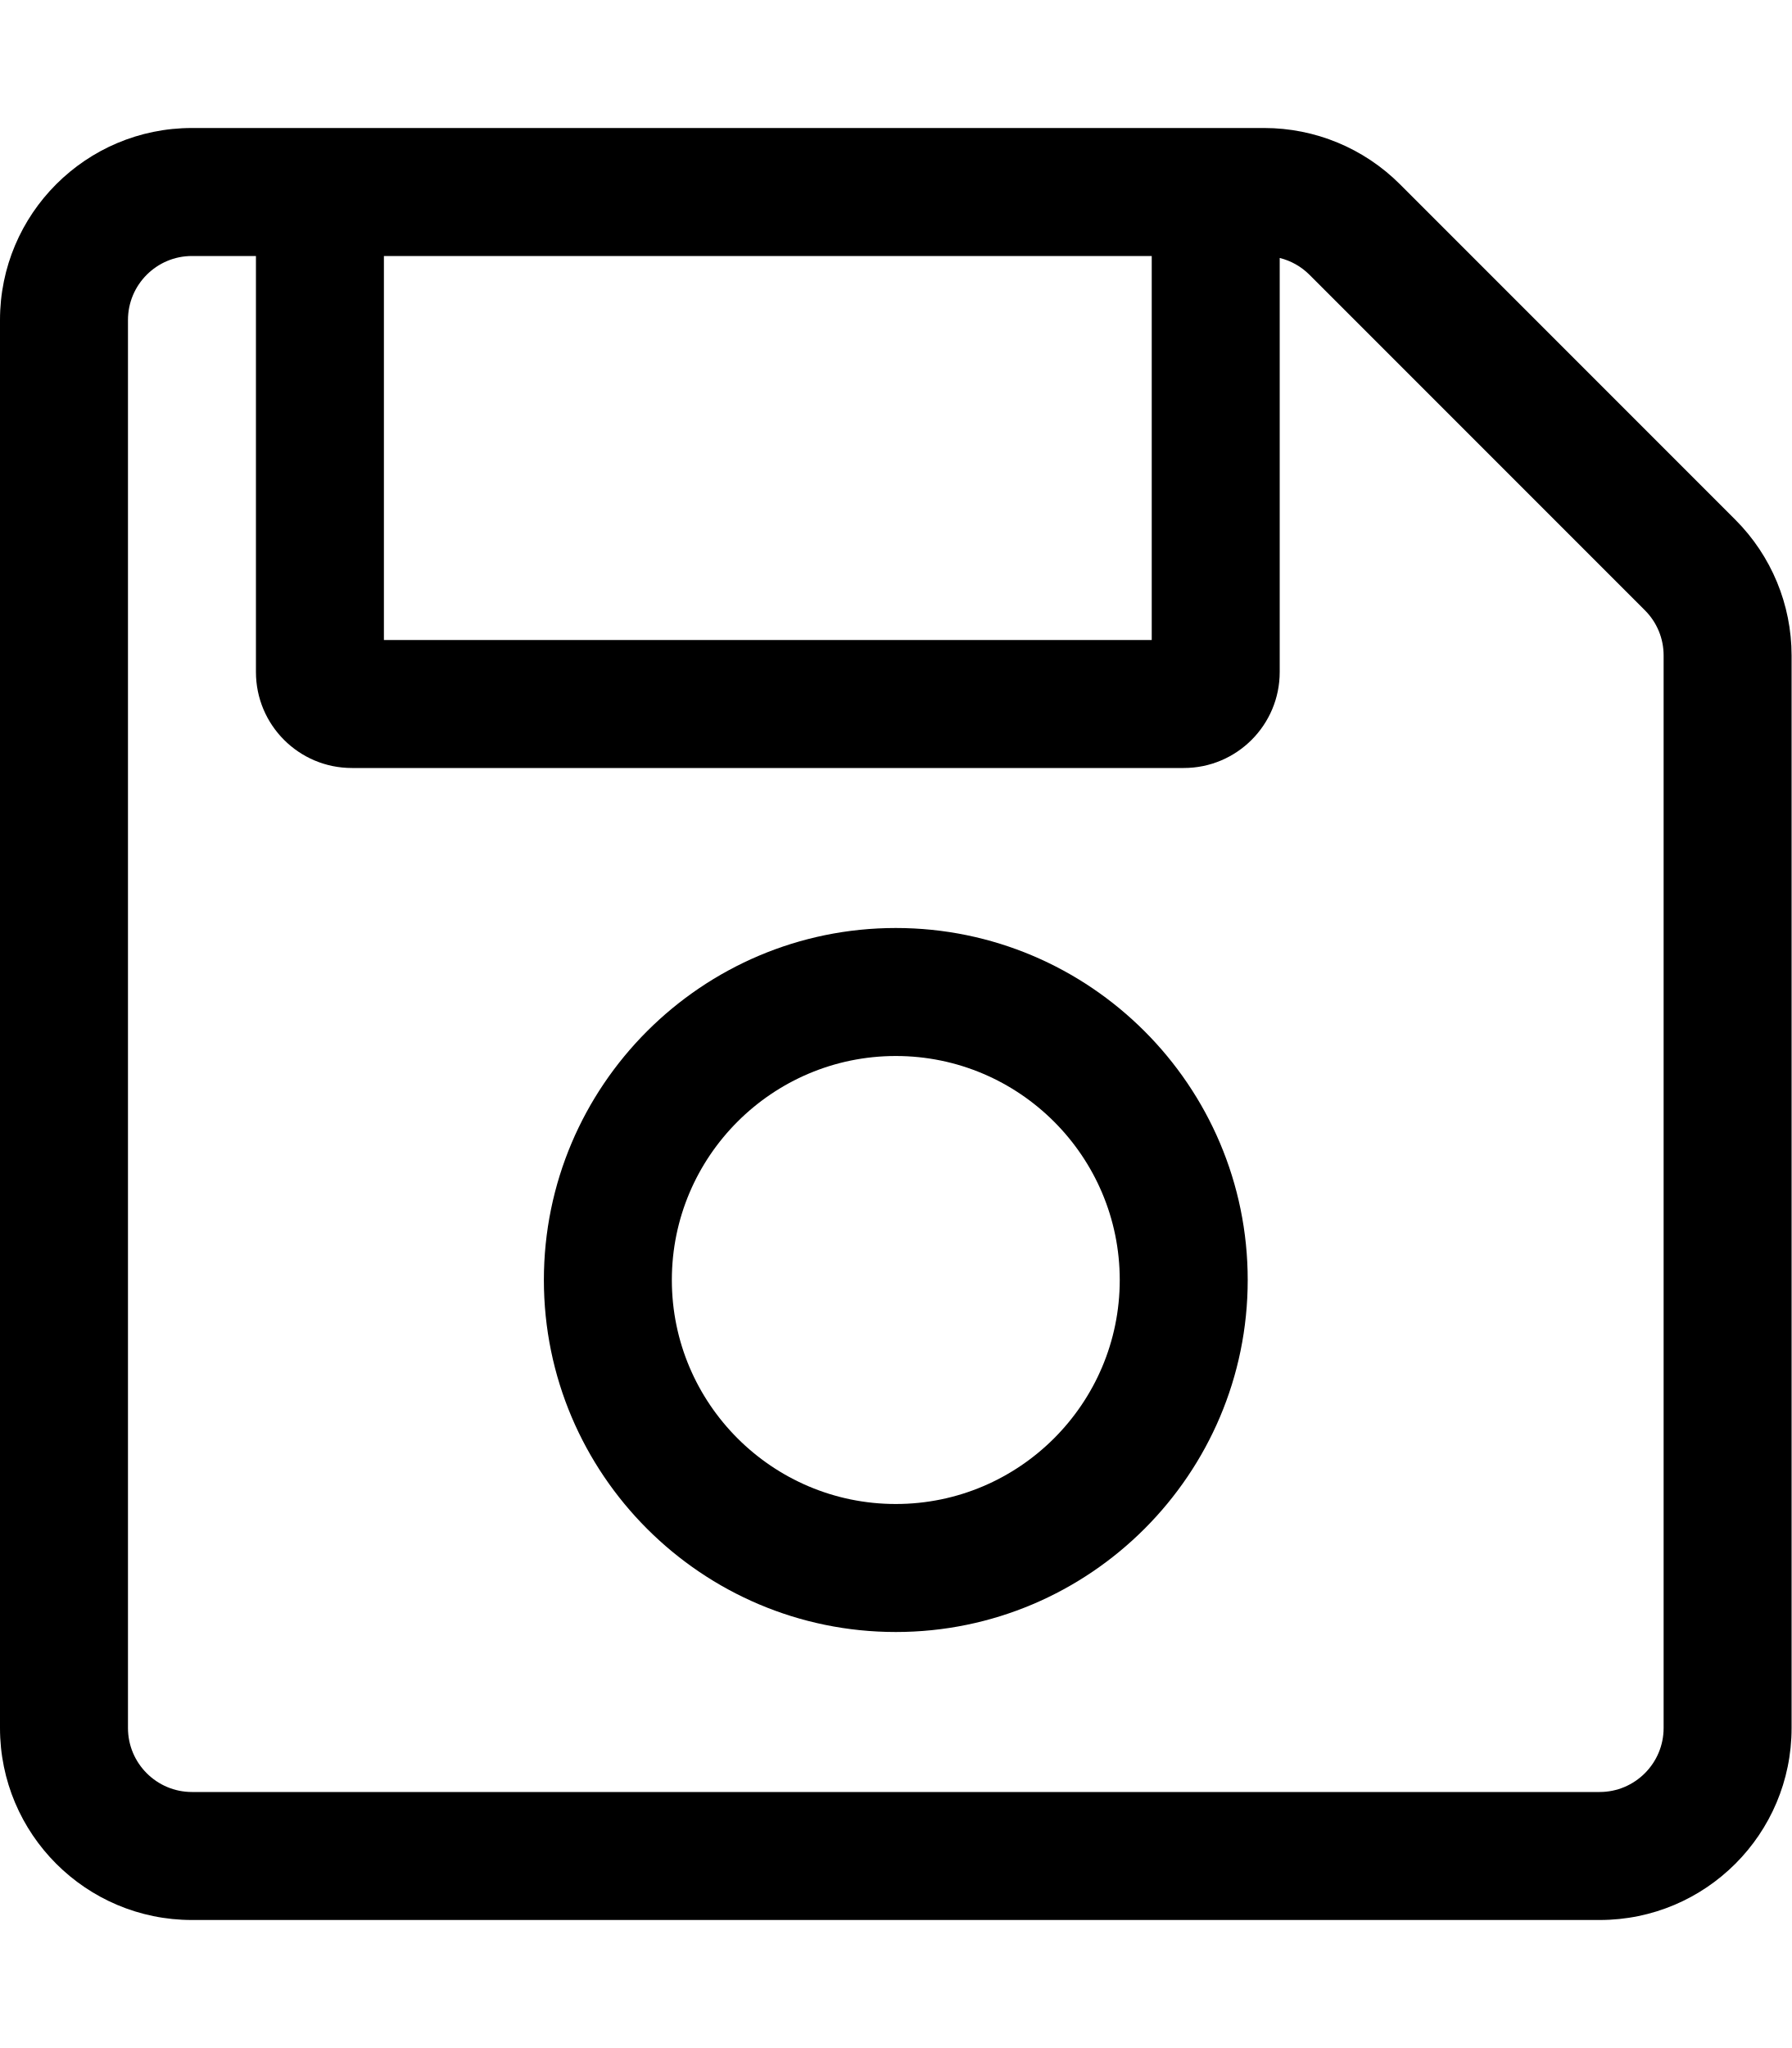
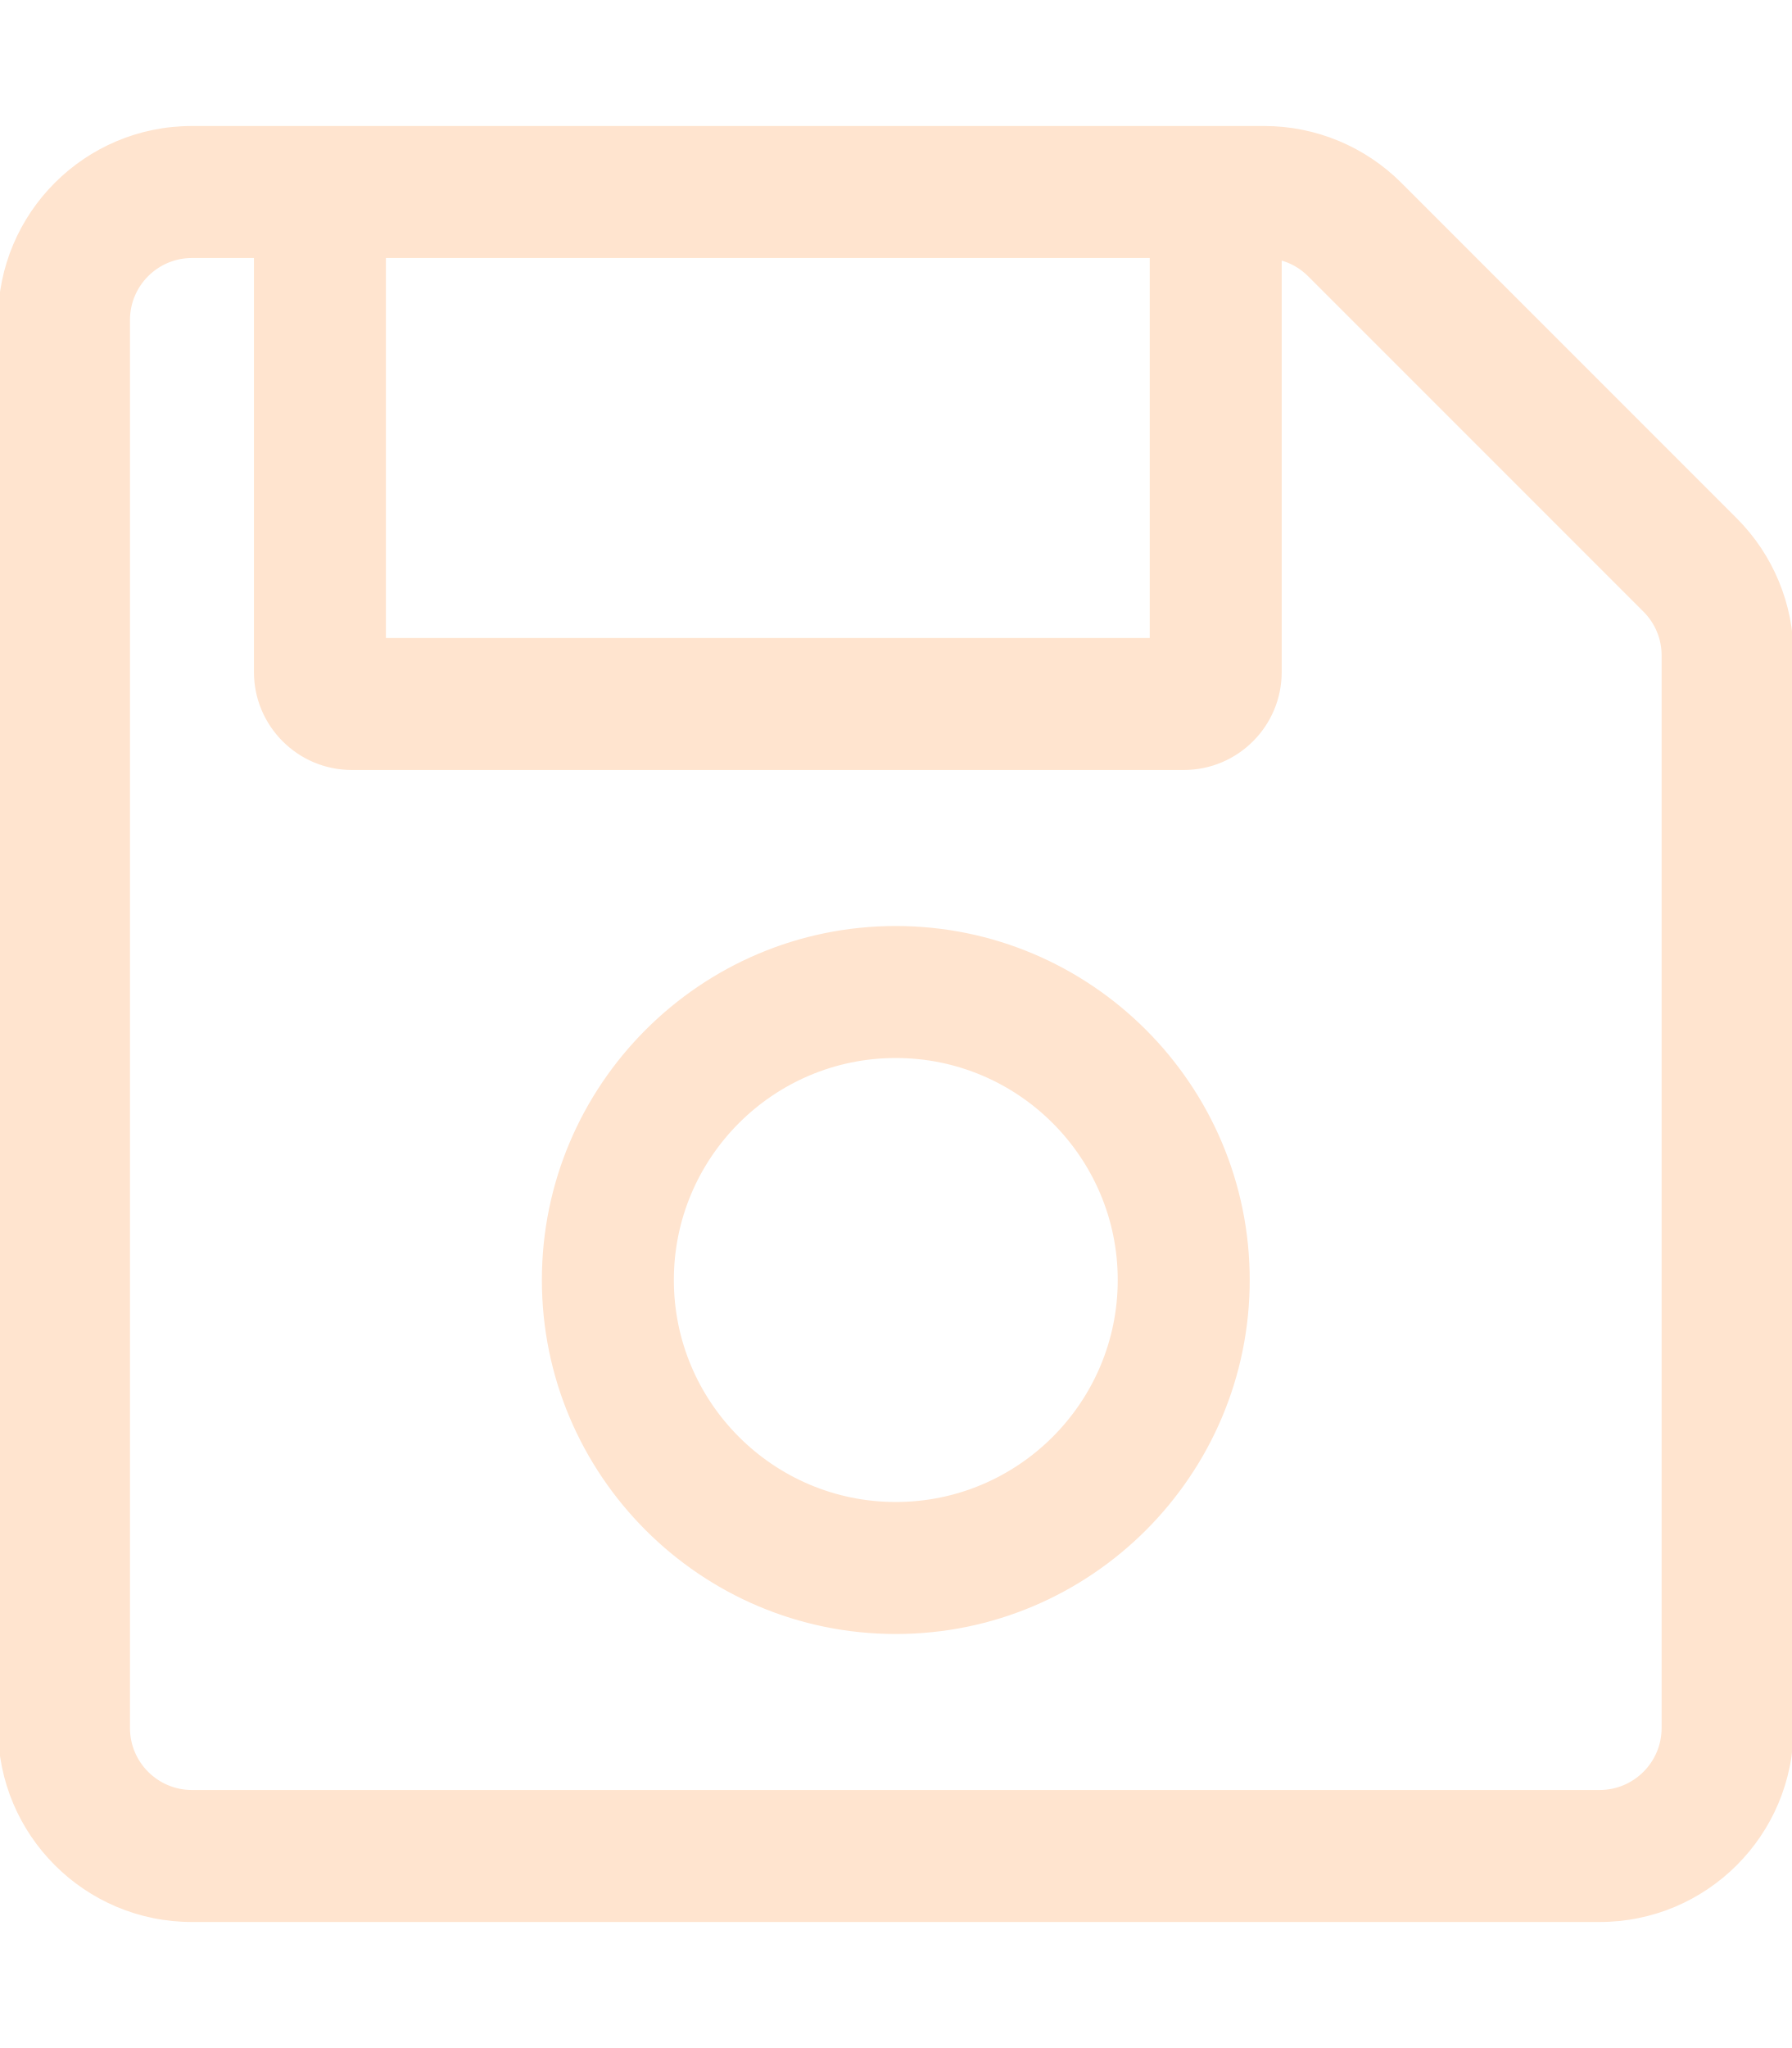
- <svg xmlns="http://www.w3.org/2000/svg" viewBox="0 0 448 512">
+ <svg xmlns="http://www.w3.org/2000/svg" stroke="#FFE4CF" fill="#FFE4CF" viewBox="0 0 448 512">
  <path d="M433.941 129.941l-83.882-83.882A48 48 0 0 0 316.118 32H48C21.49 32 0 53.49 0 80v352c0 26.51 21.49 48 48 48h352c26.51 0 48-21.49 48-48V163.882a48 48 0 0 0-14.059-33.941zM288 64v96H96V64h192zm128 368c0 8.822-7.178 16-16 16H48c-8.822 0-16-7.178-16-16V80c0-8.822 7.178-16 16-16h16v104c0 13.255 10.745 24 24 24h208c13.255 0 24-10.745 24-24V64.491a15.888 15.888 0 0 1 7.432 4.195l83.882 83.882A15.895 15.895 0 0 1 416 163.882V432zM224 232c-48.523 0-88 39.477-88 88s39.477 88 88 88 88-39.477 88-88-39.477-88-88-88zm0 144c-30.879 0-56-25.121-56-56s25.121-56 56-56 56 25.121 56 56-25.121 56-56 56z" />
</svg>
